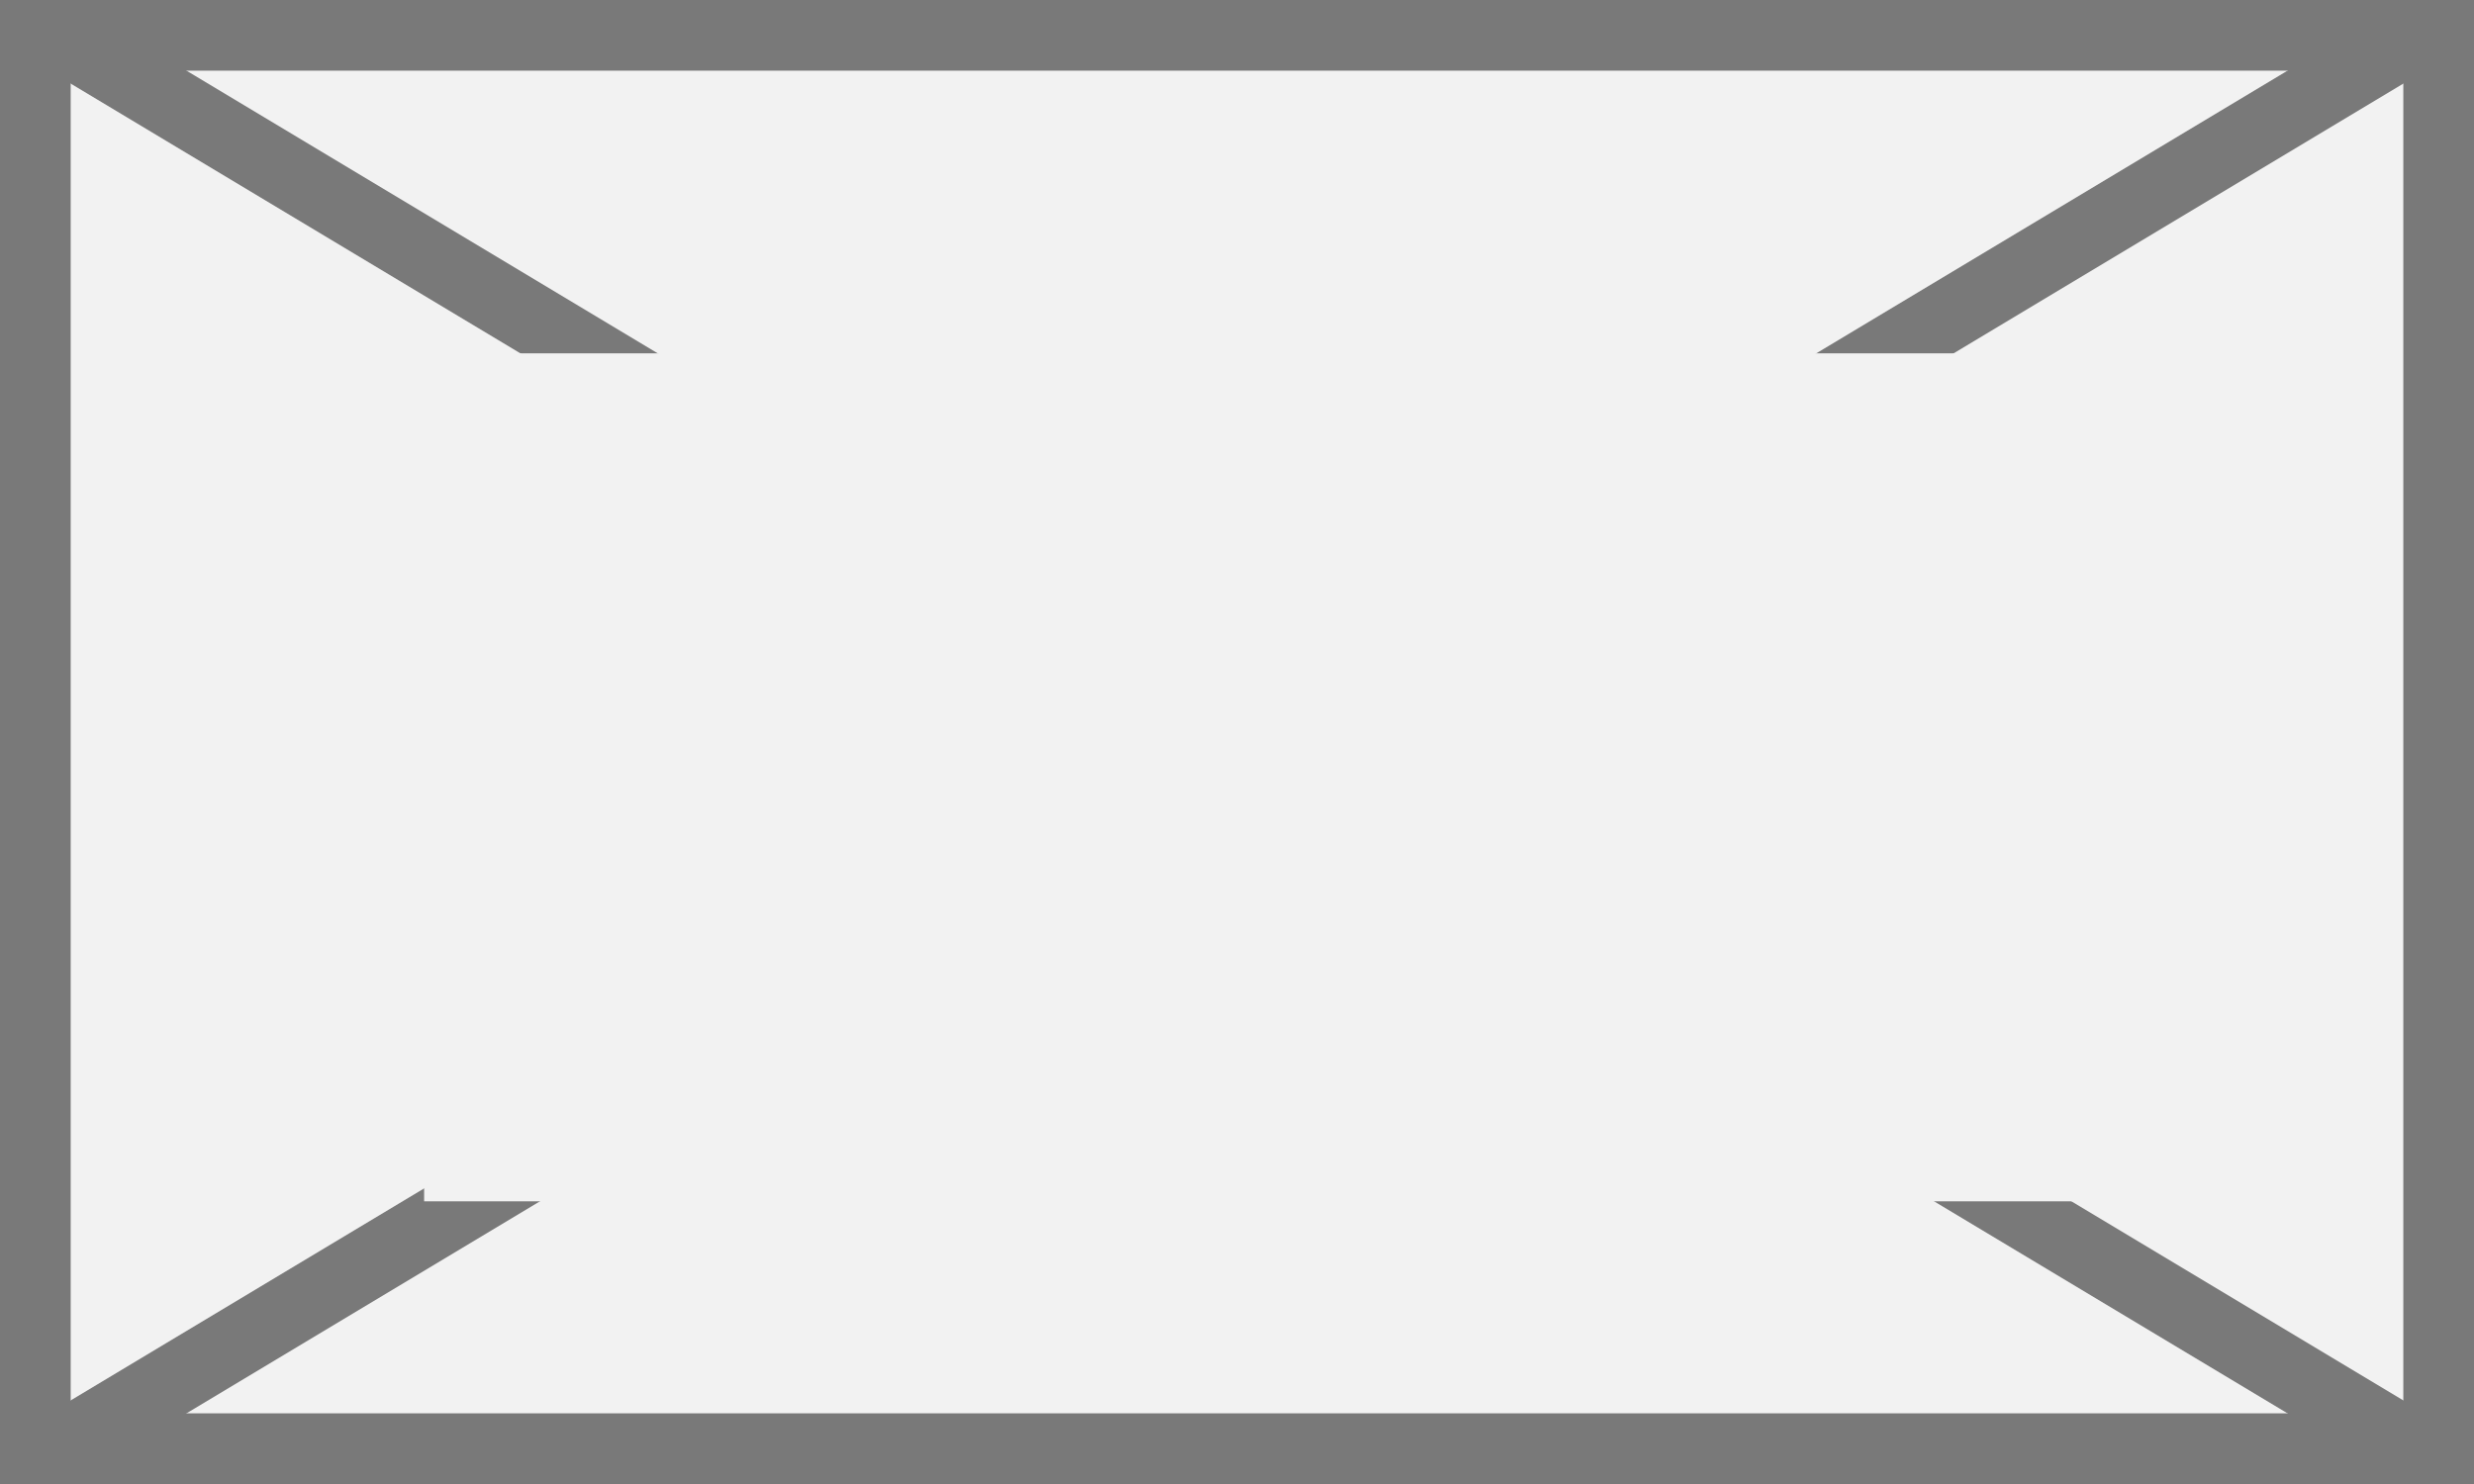
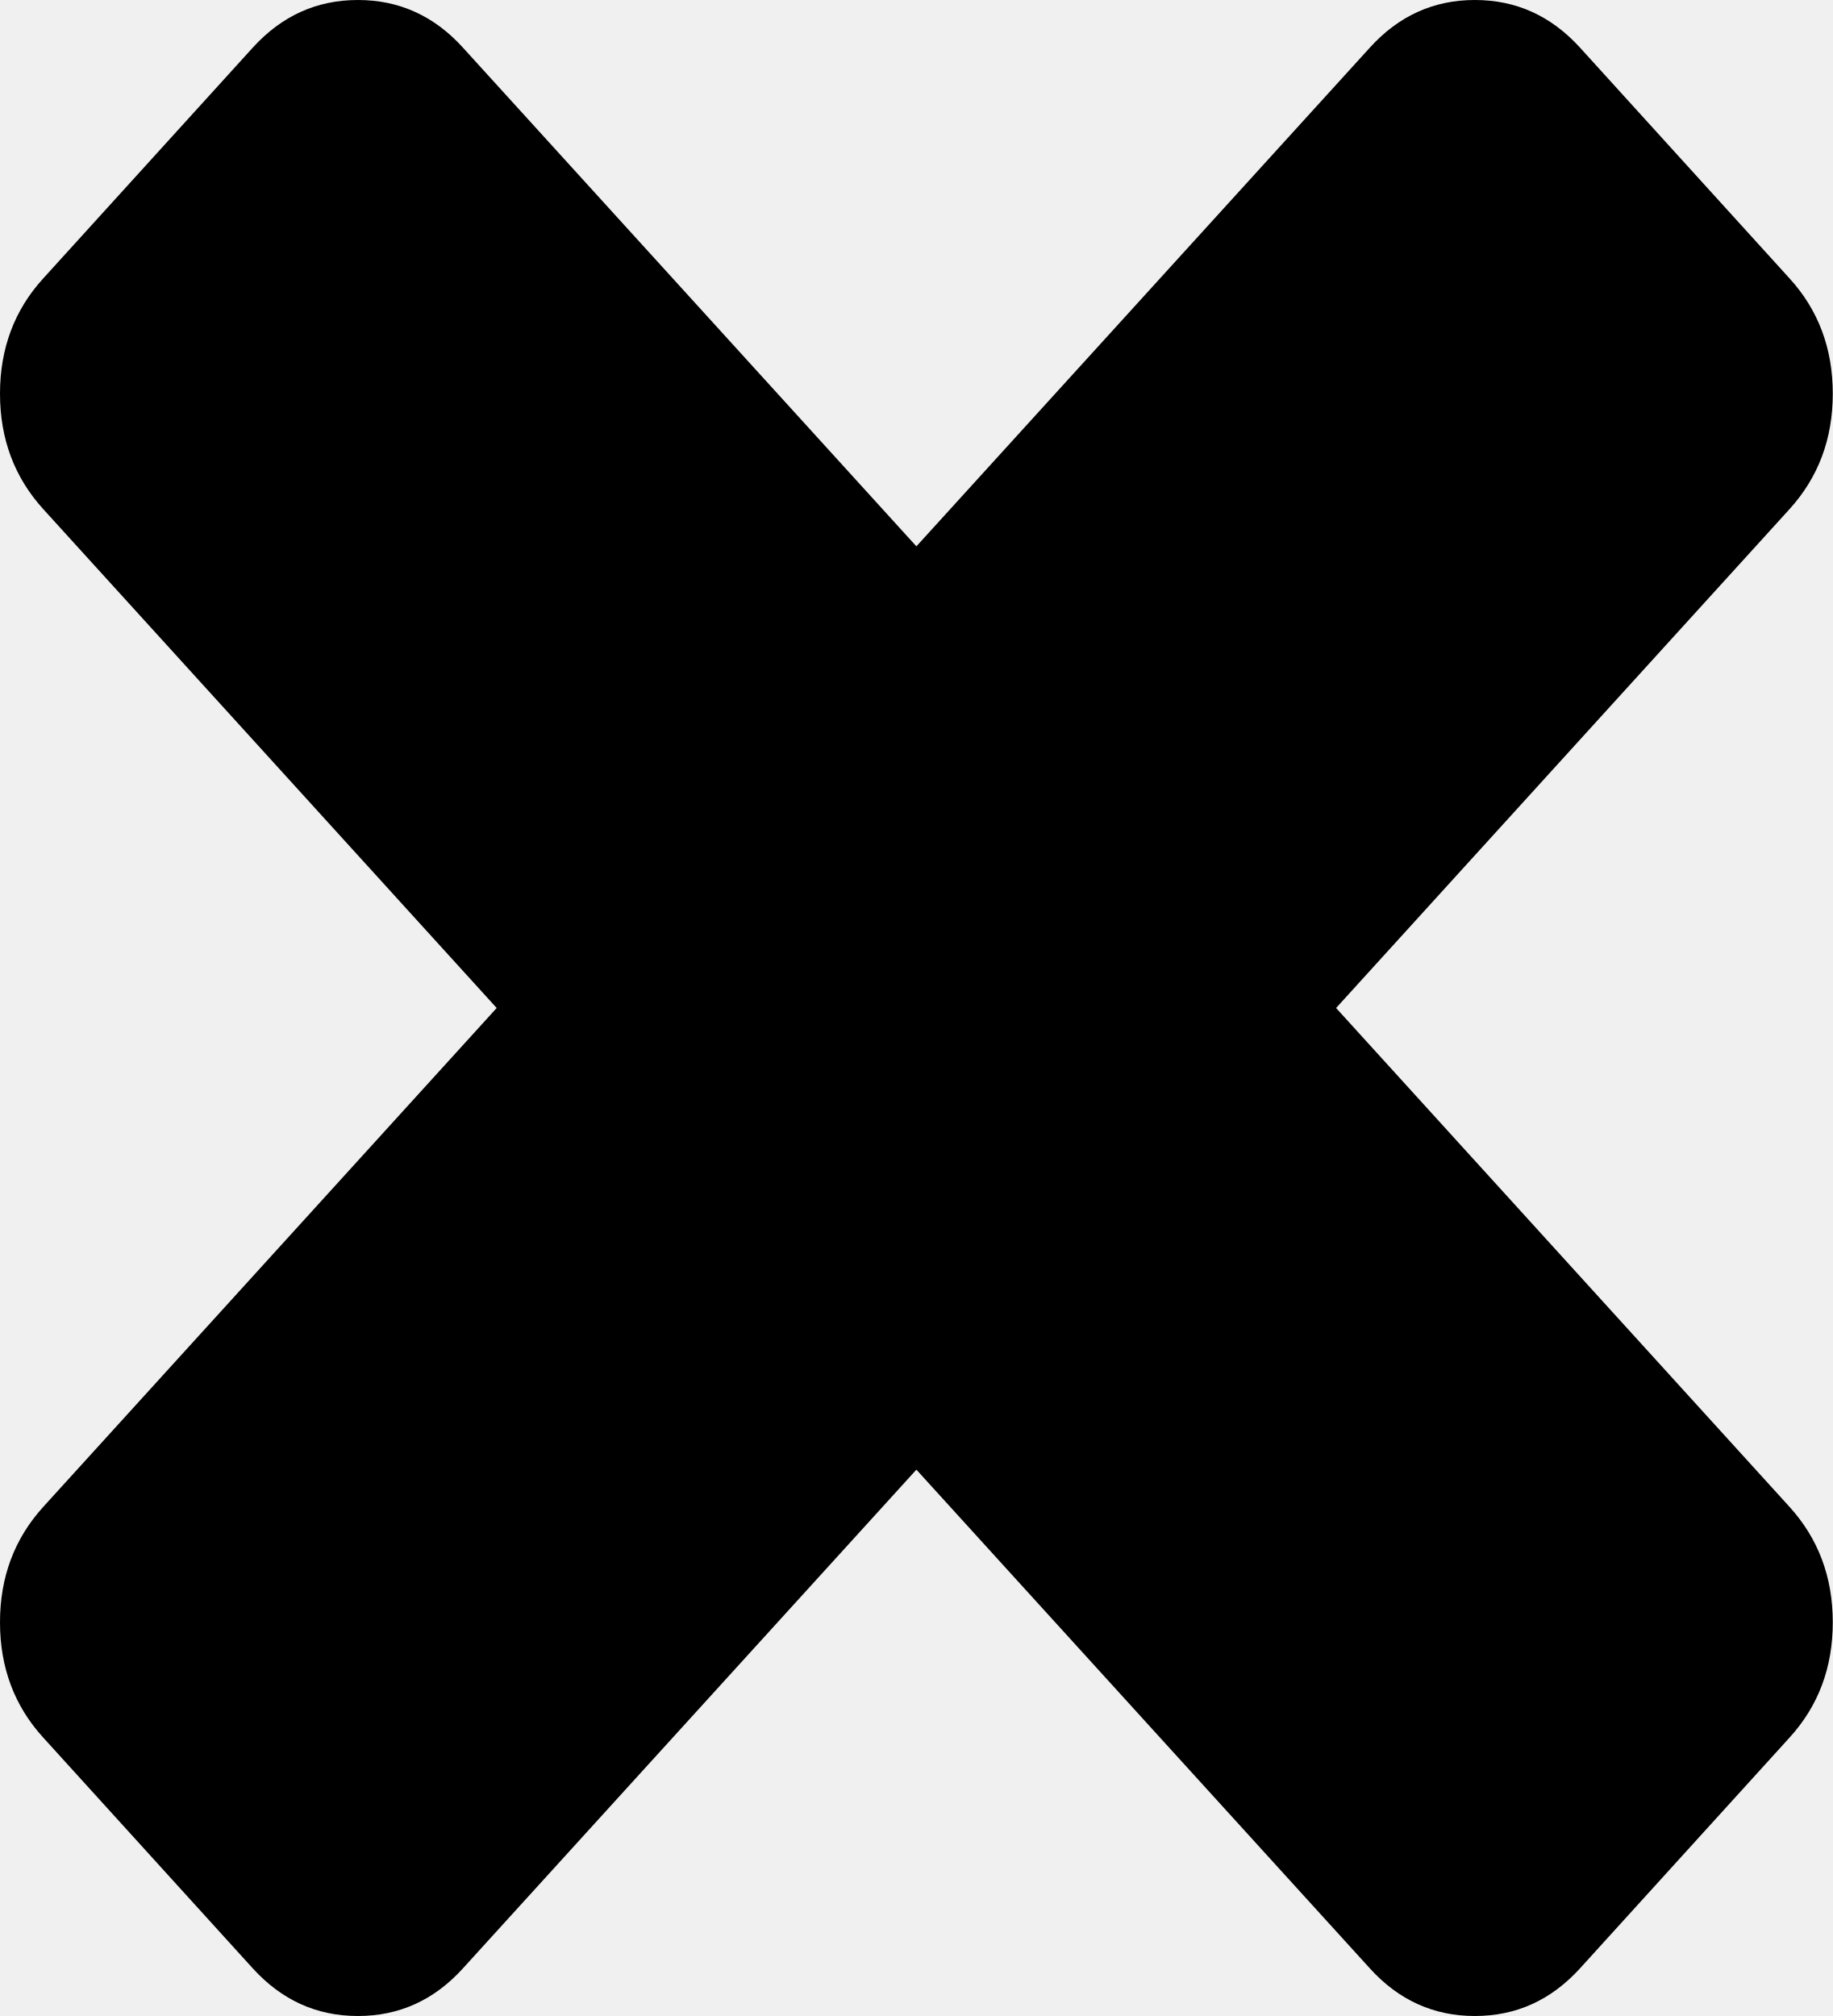
- <svg xmlns="http://www.w3.org/2000/svg" version="1.1" width="35px" height="21px">
-   <defs>
-     <mask fill="white" id="clip81">
-       <path d="M 2020 1711  L 2045 1711  L 2045 1723  L 2020 1723  Z M 2014 1706  L 2049 1706  L 2049 1727  L 2014 1727  Z " fill-rule="evenodd" />
-     </mask>
-   </defs>
-   <g transform="matrix(1 0 0 1 -2014 -1706 )">
-     <path d="M 2014.5 1706.5  L 2048.5 1706.5  L 2048.5 1726.5  L 2014.5 1726.5  L 2014.5 1706.5  Z " fill-rule="nonzero" fill="#f2f2f2" stroke="none" />
-     <path d="M 2014.5 1706.5  L 2048.5 1706.5  L 2048.5 1726.5  L 2014.5 1726.5  L 2014.5 1706.5  Z " stroke-width="1" stroke="#797979" fill="none" />
-     <path d="M 2014.715 1706.429  L 2048.285 1726.571  M 2048.285 1706.429  L 2014.715 1726.571  " stroke-width="1" stroke="#797979" fill="none" mask="url(#clip81)" />
+ <svg xmlns="http://www.w3.org/2000/svg" version="1.1" width="10px" height="11px">
+   <g transform="matrix(1 0 0 1 -3735 -420 )">
+     <path d="M 9.764 8.222  C 9.921 8.395  10 8.605  10 8.852  C 10 9.099  9.921 9.309  9.764 9.481  L 8.62 10.741  C 8.462 10.914  8.272 11  8.047 11  C 7.823 11  7.632 10.914  7.475 10.741  L 5 8.019  L 2.525 10.741  C 2.368 10.914  2.177 11  1.953 11  C 1.728 11  1.538 10.914  1.38 10.741  L 0.236 9.481  C 0.079 9.309  0 9.099  0 8.852  C 0 8.605  0.079 8.395  0.236 8.222  L 2.71 5.5  L 0.236 2.778  C 0.079 2.605  0 2.395  0 2.148  C 0 1.901  0.079 1.691  0.236 1.519  L 1.38 0.259  C 1.538 0.086  1.728 0  1.953 0  C 2.177 0  2.368 0.086  2.525 0.259  L 5 2.981  L 7.475 0.259  C 7.632 0.086  7.823 0  8.047 0  C 8.272 0  8.462 0.086  8.62 0.259  L 9.764 1.519  C 9.921 1.691  10 1.901  10 2.148  C 10 2.395  9.921 2.605  9.764 2.778  L 7.29 5.5  L 9.764 8.222  Z " fill-rule="nonzero" fill="#000000" stroke="none" transform="matrix(1 0 0 1 3735 420 )" />
  </g>
</svg>
